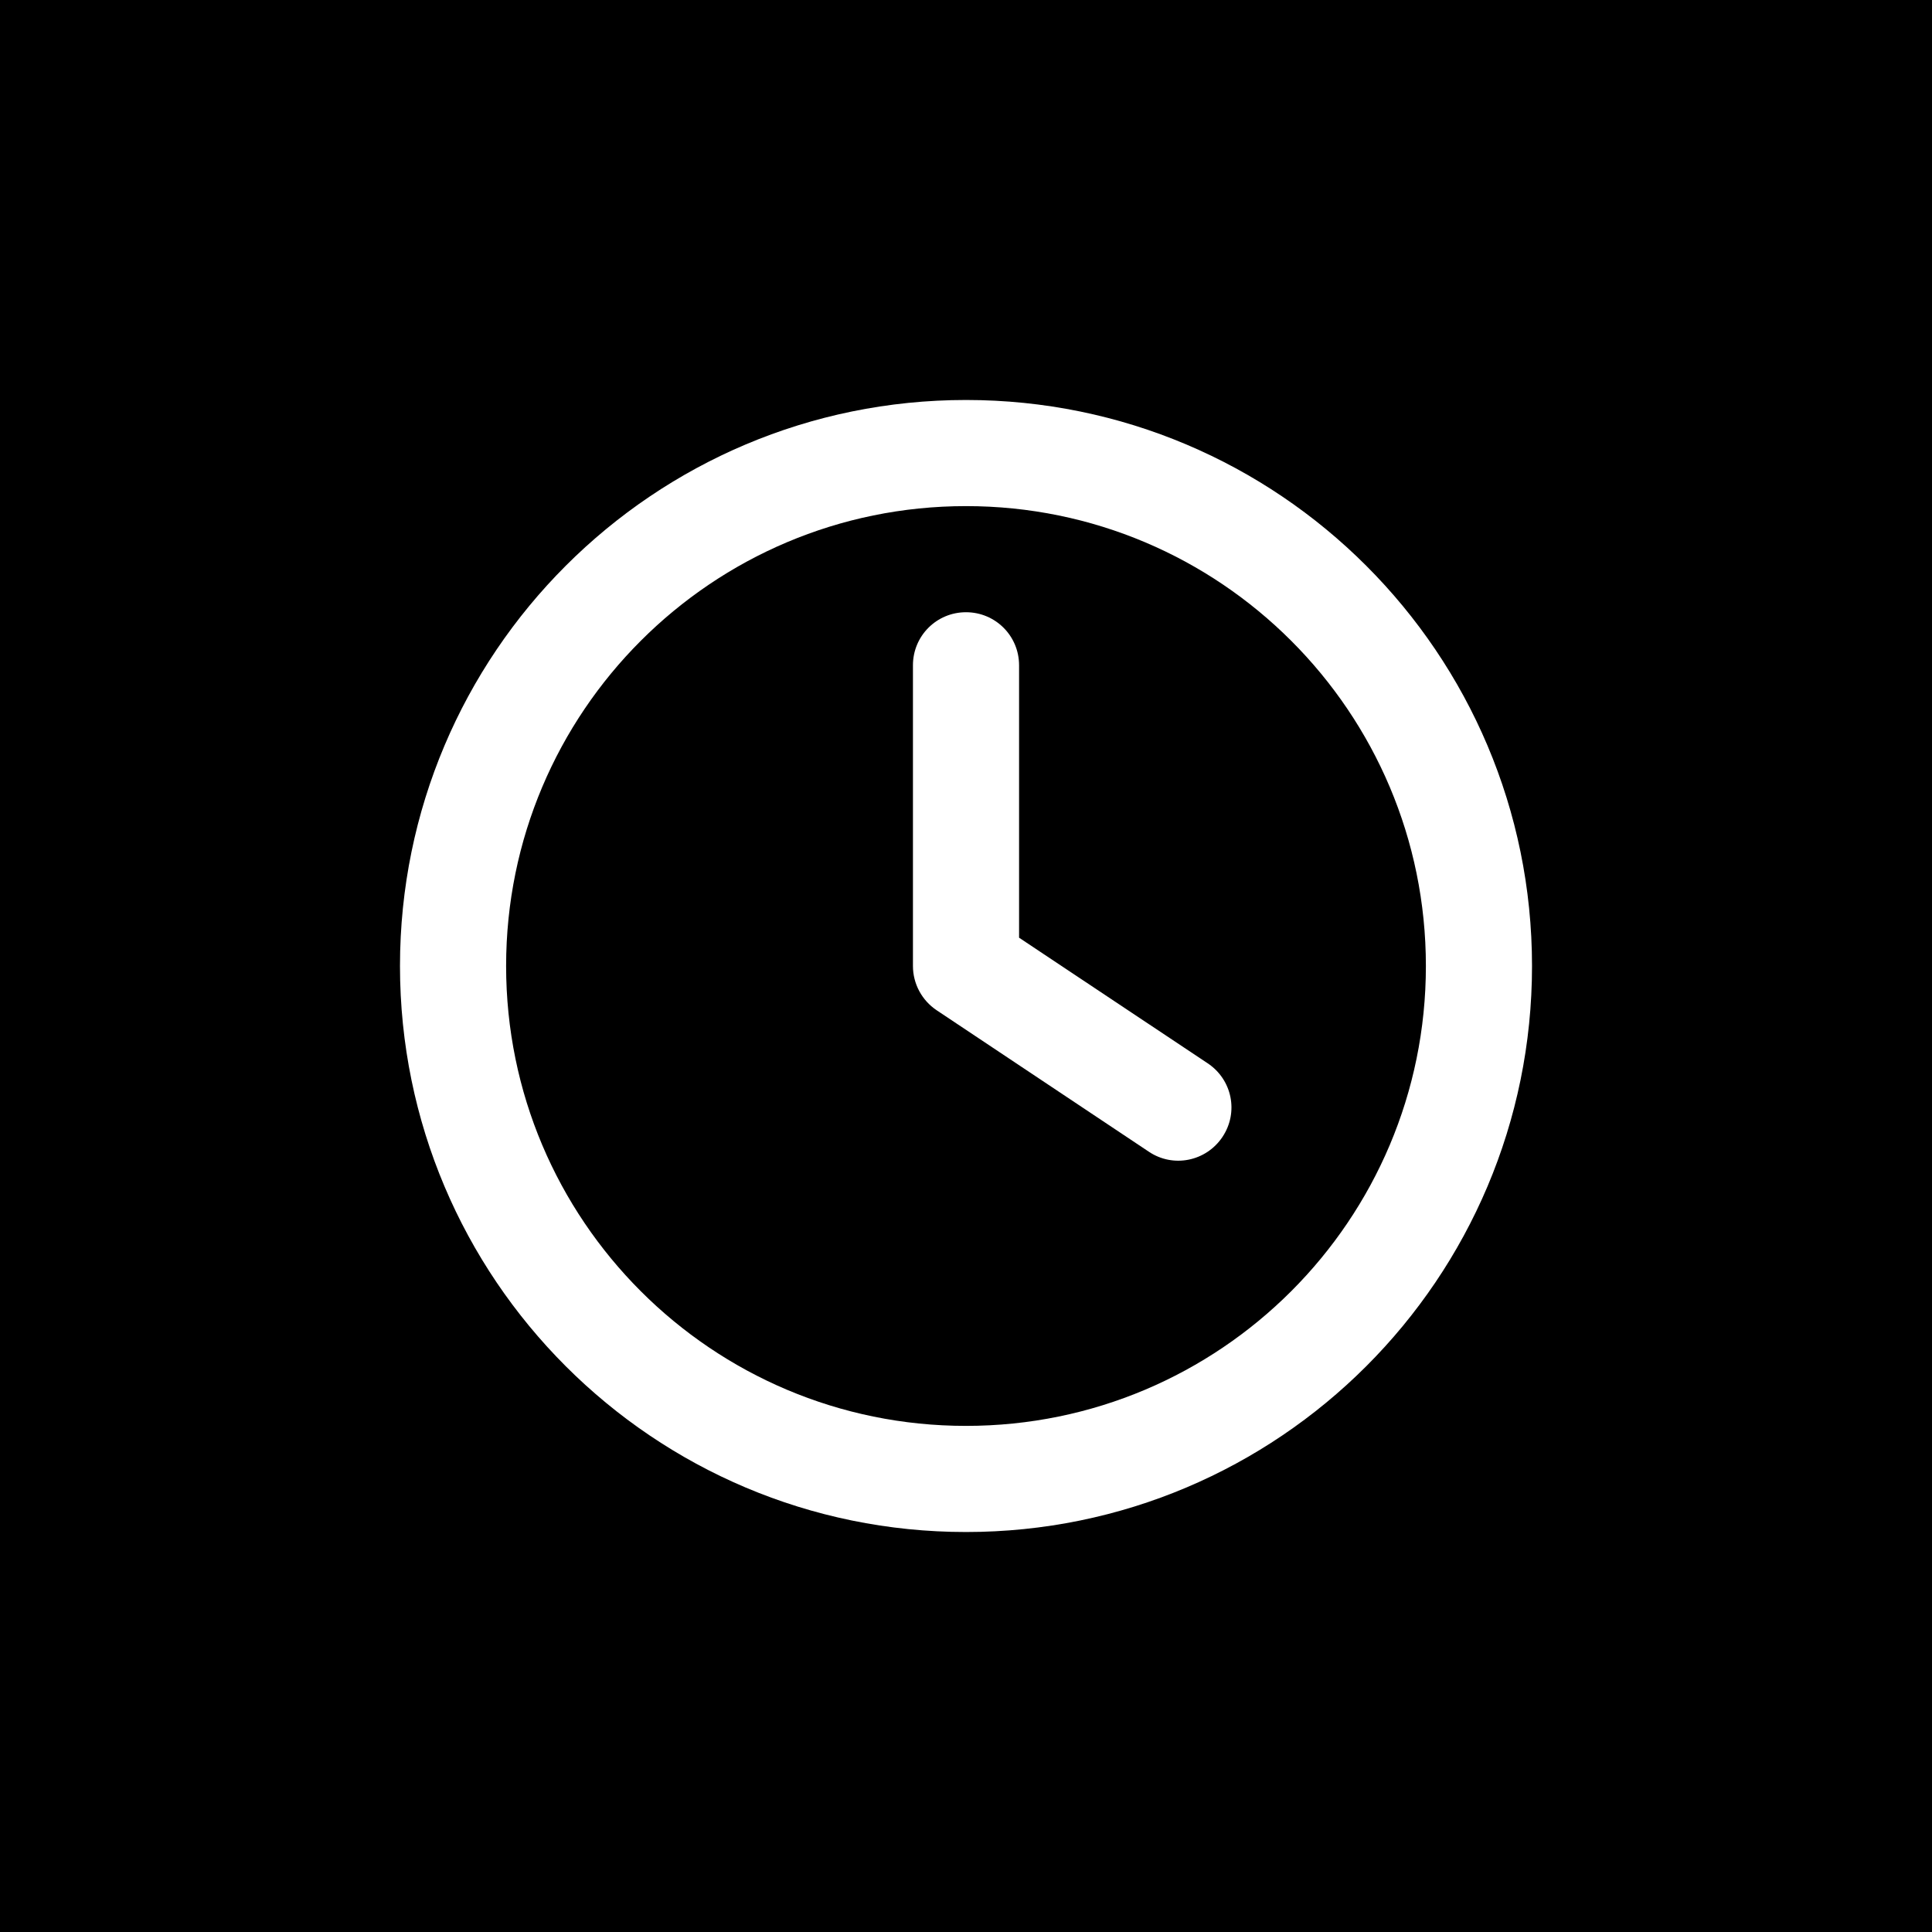
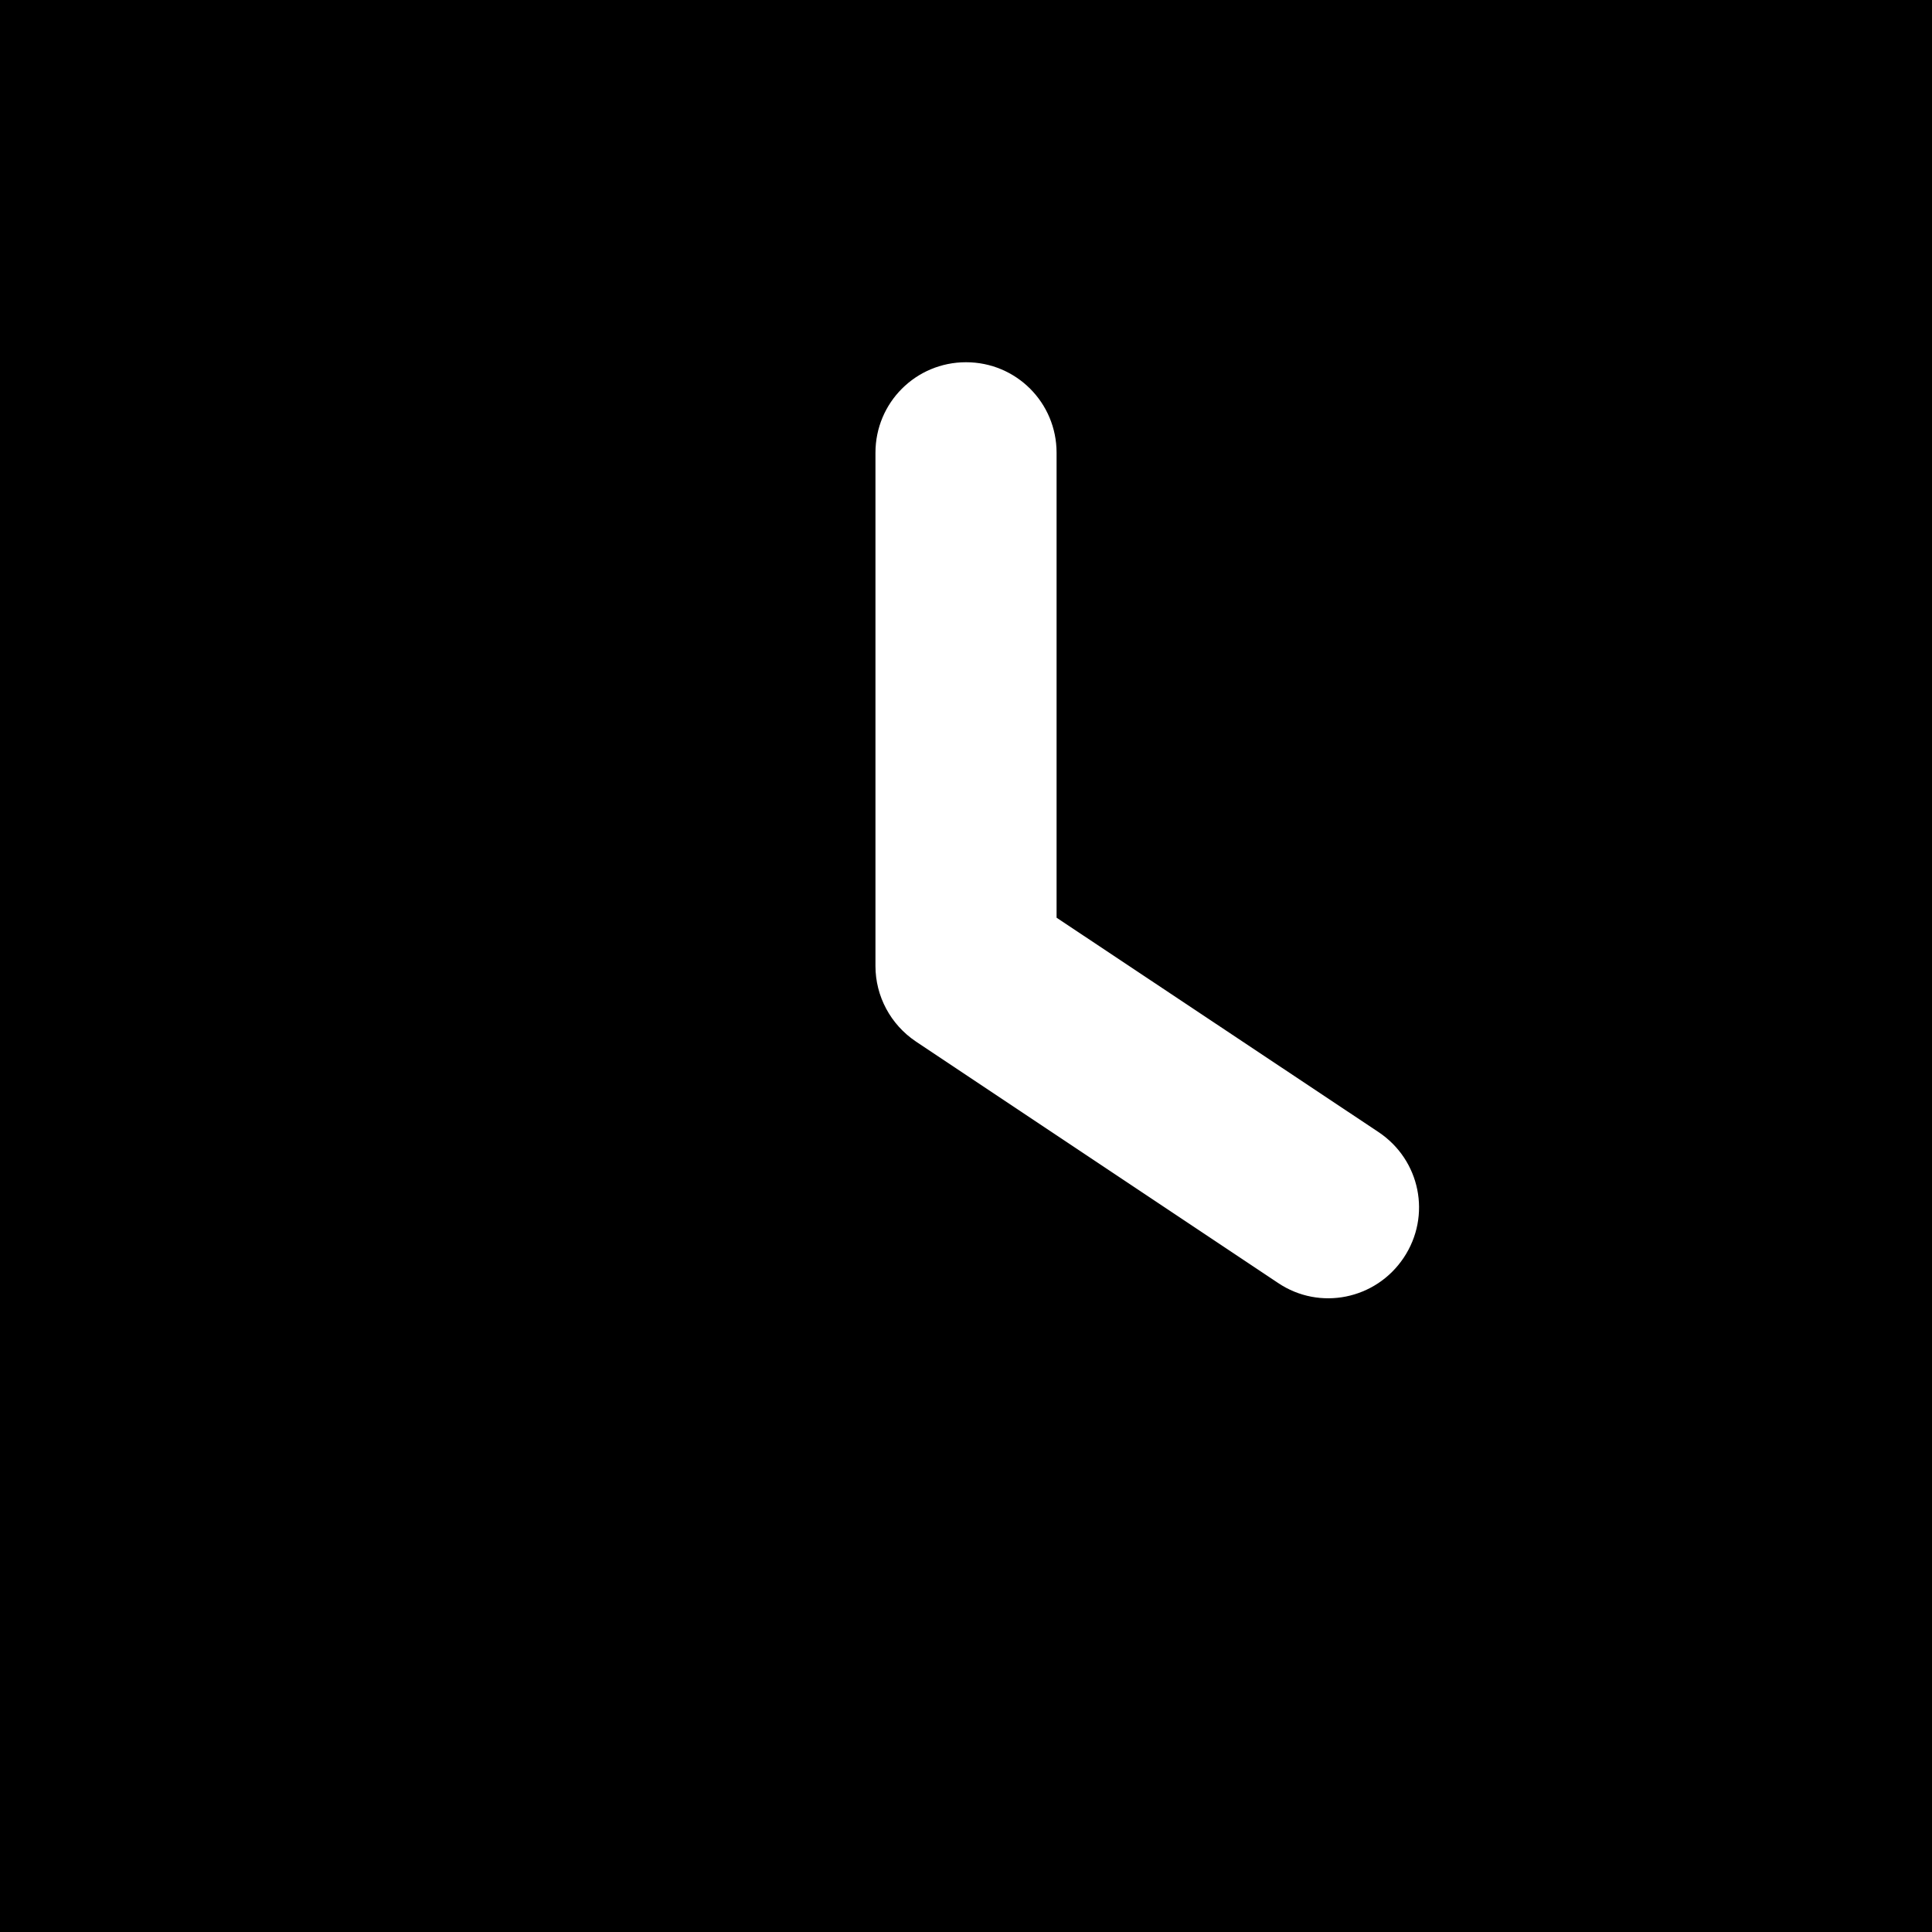
<svg xmlns="http://www.w3.org/2000/svg" width="1024px" height="1024px" version="1.1" viewBox="0 0 1024 1024" xml:space="preserve">
  <rect width="1024" height="1024" ry="0" stroke-linejoin="round" />
-   <path d="m755.75 512c0 134.65-109.1 243.75-243.75 243.75s-243.75-109.1-243.75-243.75 109.1-243.75 243.75-243.75 243.75 109.1 243.75 243.75zm-543.75 0c0 165.7 134.3 300 300 300 165.7 0 300-134.3 300-300 0-165.7-134.3-300-300-300-165.7 0-300 134.3-300 300zm271.88-159.38v159.38c0 9.375 4.688 18.164 12.539 23.438l112.5 75c12.891 8.672 30.352 5.156 39.023-7.852 8.672-13.008 5.156-30.352-7.852-39.023l-99.961-66.562v-144.38c0-15.586-12.539-28.125-28.125-28.125s-28.125 12.539-28.125 28.125z" fill="#fff" />
+   <path d="m464.01 239.99v272.01c0 16 8 31 21.4 40.001l192 128c22.001 14.8 51.801 8.8 66.599-13.4 14.8-22.2 8.8-51.801-13.4-66.599l-170.6-113.6v-246.41c0-26.6-21.4-48-48-48-26.6 0-48 21.4-48 48z" fill="#fff" />
</svg>
